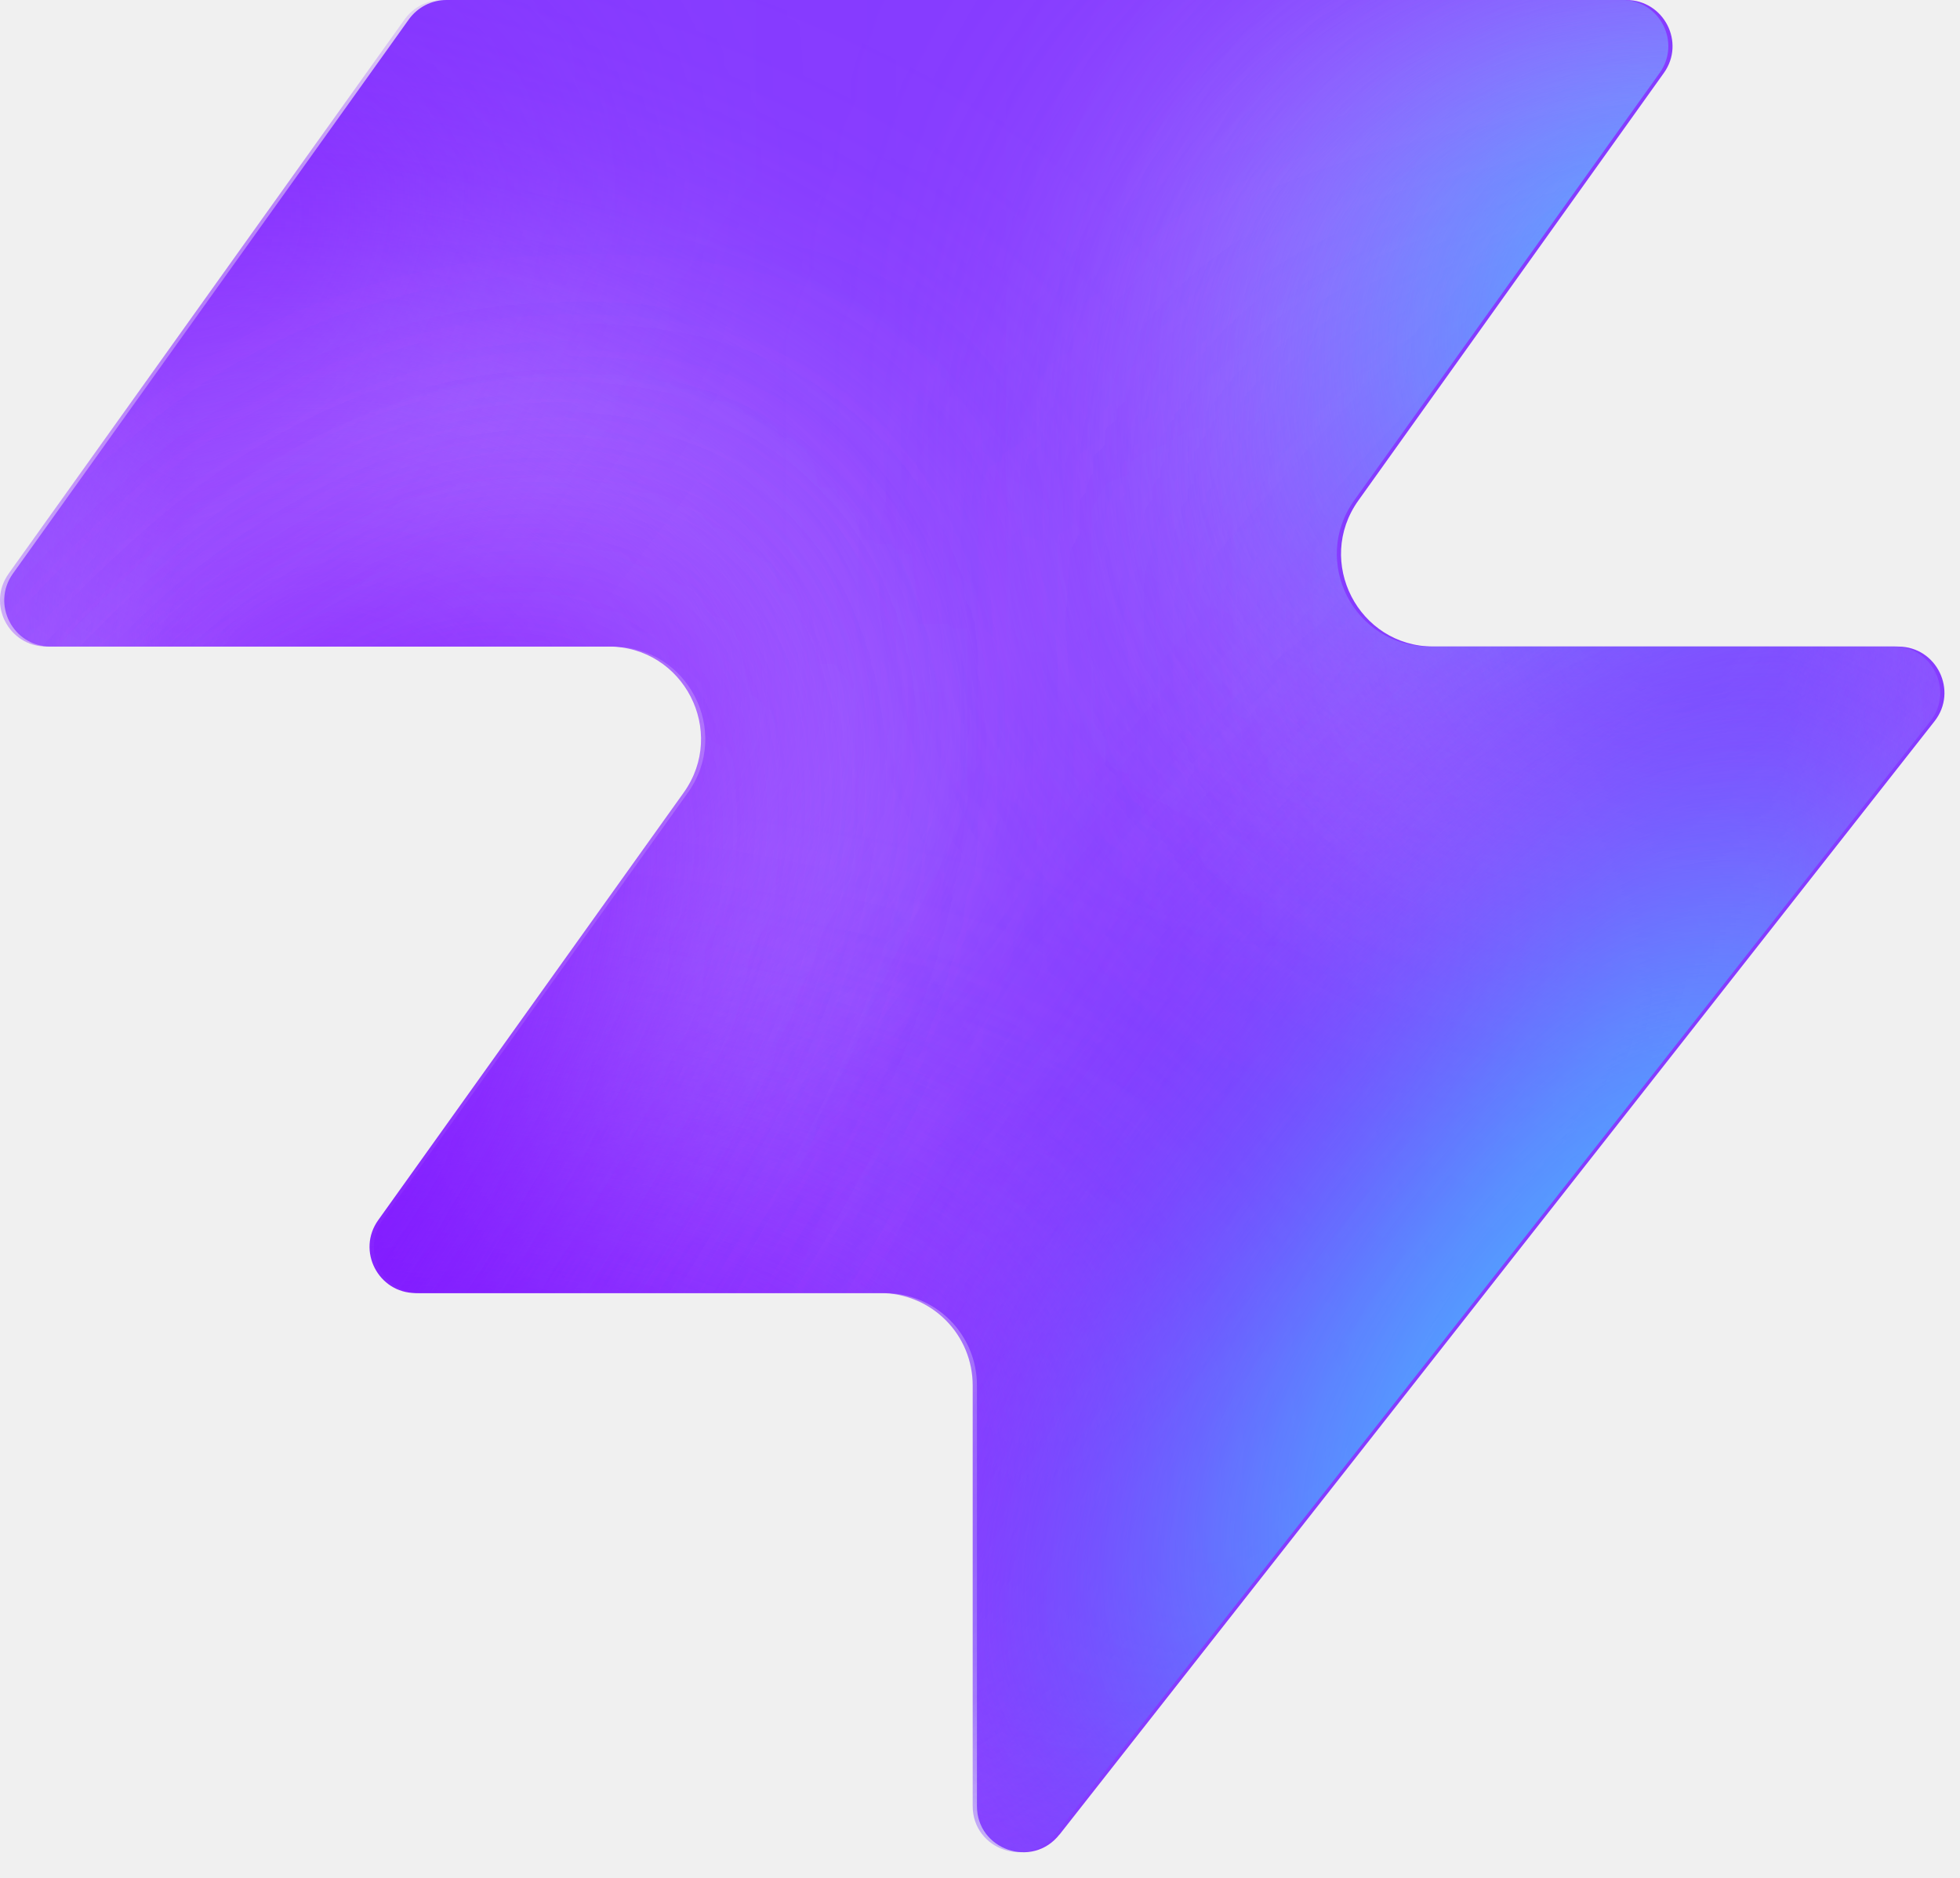
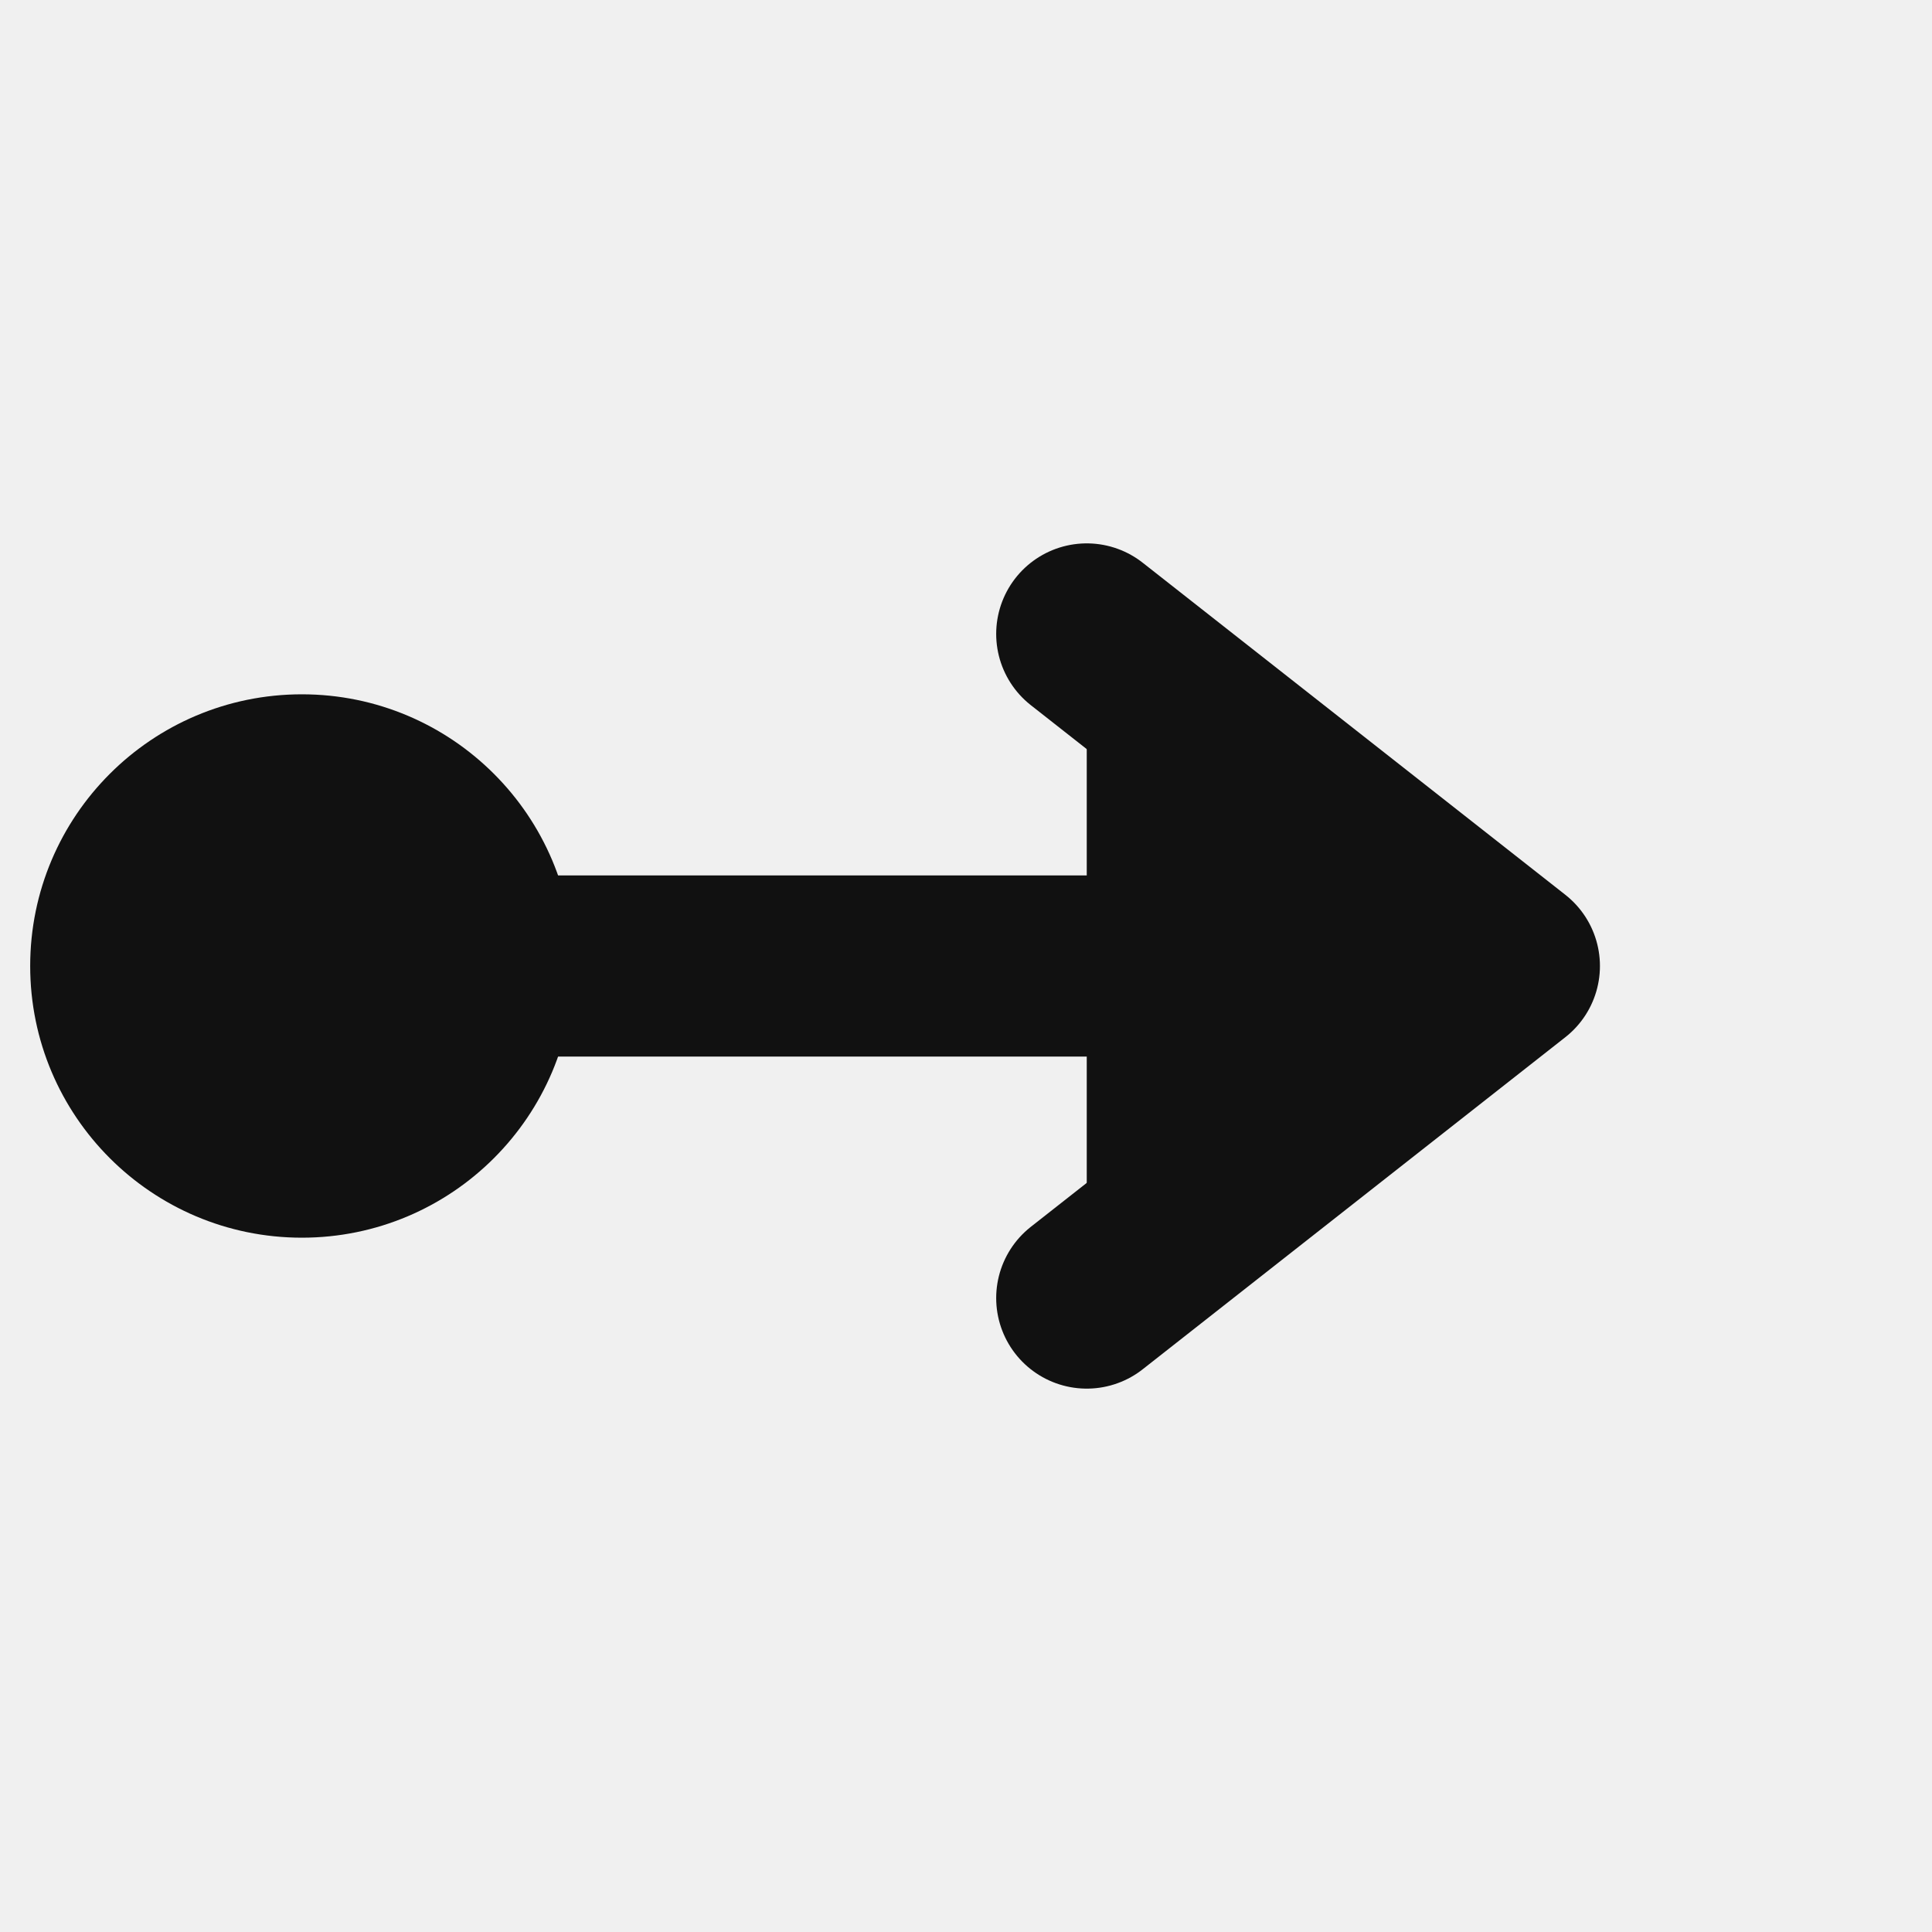
- <svg xmlns="http://www.w3.org/2000/svg" width="48" height="46" fill="none" viewBox="0 0 48 46">
-   <path fill="#863bff" d="M25.946 44.938c-.664.845-2.021.375-2.021-.698V33.937a2.26 2.26 0 0 0-2.262-2.262H10.287c-.92 0-1.456-1.04-.92-1.788l7.48-10.471c1.07-1.497 0-3.578-1.842-3.578H1.237c-.92 0-1.456-1.04-.92-1.788L10.013.474c.214-.297.556-.474.92-.474h28.894c.92 0 1.456 1.04.92 1.788l-7.48 10.471c-1.07 1.498 0 3.579 1.842 3.579h11.377c.943 0 1.473 1.088.89 1.83L25.947 44.94z" style="fill:#863bff;fill:color(display-p3 .525 .23 1);fill-opacity:1" />
-   <mask id="a" width="48" height="46" x="0" y="0" maskUnits="userSpaceOnUse" style="mask-type:alpha">
-     <path fill="#000" d="M25.842 44.938c-.664.844-2.021.375-2.021-.698V33.937a2.26 2.26 0 0 0-2.262-2.262H10.183c-.92 0-1.456-1.04-.92-1.788l7.48-10.471c1.07-1.498 0-3.579-1.842-3.579H1.133c-.92 0-1.456-1.04-.92-1.787L9.91.473c.214-.297.556-.474.92-.474h28.894c.92 0 1.456 1.04.92 1.788l-7.48 10.471c-1.07 1.498 0 3.578 1.842 3.578h11.377c.943 0 1.473 1.088.89 1.832L25.843 44.94z" style="fill:#000;fill-opacity:1" />
-   </mask>
-   <g mask="url(#a)">
-     <g filter="url(#b)">
-       <ellipse cx="5.508" cy="14.704" fill="#ede6ff" rx="5.508" ry="14.704" style="fill:#ede6ff;fill:color(display-p3 .927 .903 1);fill-opacity:1" transform="matrix(.00324 1 1 -.00324 -4.47 31.516)" />
-     </g>
-     <g filter="url(#c)">
-       <ellipse cx="10.399" cy="29.851" fill="#ede6ff" rx="10.399" ry="29.851" style="fill:#ede6ff;fill:color(display-p3 .927 .903 1);fill-opacity:1" transform="matrix(.00324 1 1 -.00324 -39.328 7.883)" />
-     </g>
-     <g filter="url(#d)">
-       <ellipse cx="5.508" cy="30.487" fill="#7e14ff" rx="5.508" ry="30.487" style="fill:#7e14ff;fill:color(display-p3 .492 .077 1);fill-opacity:1" transform="rotate(89.814 -25.913 -14.639)scale(1 -1)" />
-     </g>
-     <g filter="url(#e)">
-       <ellipse cx="5.508" cy="30.599" fill="#7e14ff" rx="5.508" ry="30.599" style="fill:#7e14ff;fill:color(display-p3 .492 .077 1);fill-opacity:1" transform="rotate(89.814 -32.644 -3.334)scale(1 -1)" />
-     </g>
-     <g filter="url(#f)">
-       <ellipse cx="5.508" cy="30.599" fill="#7e14ff" rx="5.508" ry="30.599" style="fill:#7e14ff;fill:color(display-p3 .492 .077 1);fill-opacity:1" transform="matrix(.00324 1 1 -.00324 -34.34 30.47)" />
-     </g>
-     <g filter="url(#g)">
-       <ellipse cx="14.072" cy="22.078" fill="#ede6ff" rx="14.072" ry="22.078" style="fill:#ede6ff;fill:color(display-p3 .927 .903 1);fill-opacity:1" transform="rotate(93.35 24.506 48.493)scale(-1 1)" />
-     </g>
-     <g filter="url(#h)">
-       <ellipse cx="3.47" cy="21.501" fill="#7e14ff" rx="3.47" ry="21.501" style="fill:#7e14ff;fill:color(display-p3 .492 .077 1);fill-opacity:1" transform="rotate(89.009 28.708 47.59)scale(-1 1)" />
-     </g>
-     <g filter="url(#i)">
-       <ellipse cx="3.47" cy="21.501" fill="#7e14ff" rx="3.47" ry="21.501" style="fill:#7e14ff;fill:color(display-p3 .492 .077 1);fill-opacity:1" transform="rotate(89.009 28.708 47.59)scale(-1 1)" />
-     </g>
-     <g filter="url(#j)">
-       <ellipse cx=".387" cy="8.972" fill="#7e14ff" rx="4.407" ry="29.108" style="fill:#7e14ff;fill:color(display-p3 .492 .077 1);fill-opacity:1" transform="rotate(39.51 .387 8.972)" />
-     </g>
-     <g filter="url(#k)">
-       <ellipse cx="47.523" cy="-6.092" fill="#7e14ff" rx="4.407" ry="29.108" style="fill:#7e14ff;fill:color(display-p3 .492 .077 1);fill-opacity:1" transform="rotate(37.892 47.523 -6.092)" />
-     </g>
-     <g filter="url(#l)">
-       <ellipse cx="41.412" cy="6.333" fill="#47bfff" rx="5.971" ry="9.665" style="fill:#47bfff;fill:color(display-p3 .28 .748 1);fill-opacity:1" transform="rotate(37.892 41.412 6.333)" />
-     </g>
-     <g filter="url(#m)">
-       <ellipse cx="-1.879" cy="38.332" fill="#7e14ff" rx="4.407" ry="29.108" style="fill:#7e14ff;fill:color(display-p3 .492 .077 1);fill-opacity:1" transform="rotate(37.892 -1.88 38.332)" />
-     </g>
-     <g filter="url(#n)">
-       <ellipse cx="-1.879" cy="38.332" fill="#7e14ff" rx="4.407" ry="29.108" style="fill:#7e14ff;fill:color(display-p3 .492 .077 1);fill-opacity:1" transform="rotate(37.892 -1.88 38.332)" />
-     </g>
-     <g filter="url(#o)">
-       <ellipse cx="35.651" cy="29.907" fill="#7e14ff" rx="4.407" ry="29.108" style="fill:#7e14ff;fill:color(display-p3 .492 .077 1);fill-opacity:1" transform="rotate(37.892 35.651 29.907)" />
-     </g>
-     <g filter="url(#p)">
-       <ellipse cx="38.418" cy="32.4" fill="#47bfff" rx="5.971" ry="15.297" style="fill:#47bfff;fill:color(display-p3 .28 .748 1);fill-opacity:1" transform="rotate(37.892 38.418 32.4)" />
-     </g>
-   </g>
-   <defs>
-     <filter id="b" width="60.045" height="41.654" x="-19.77" y="16.149" color-interpolation-filters="sRGB" filterUnits="userSpaceOnUse">
-       <feFlood flood-opacity="0" result="BackgroundImageFix" />
-       <feBlend in="SourceGraphic" in2="BackgroundImageFix" result="shape" />
-       <feGaussianBlur result="effect1_foregroundBlur_2002_17158" stdDeviation="7.659" />
-     </filter>
-     <filter id="c" width="90.34" height="51.437" x="-54.613" y="-7.533" color-interpolation-filters="sRGB" filterUnits="userSpaceOnUse">
-       <feFlood flood-opacity="0" result="BackgroundImageFix" />
-       <feBlend in="SourceGraphic" in2="BackgroundImageFix" result="shape" />
-       <feGaussianBlur result="effect1_foregroundBlur_2002_17158" stdDeviation="7.659" />
-     </filter>
-     <filter id="d" width="79.355" height="29.4" x="-49.64" y="2.03" color-interpolation-filters="sRGB" filterUnits="userSpaceOnUse">
-       <feFlood flood-opacity="0" result="BackgroundImageFix" />
-       <feBlend in="SourceGraphic" in2="BackgroundImageFix" result="shape" />
-       <feGaussianBlur result="effect1_foregroundBlur_2002_17158" stdDeviation="4.596" />
-     </filter>
-     <filter id="e" width="79.579" height="29.4" x="-45.045" y="20.029" color-interpolation-filters="sRGB" filterUnits="userSpaceOnUse">
-       <feFlood flood-opacity="0" result="BackgroundImageFix" />
-       <feBlend in="SourceGraphic" in2="BackgroundImageFix" result="shape" />
-       <feGaussianBlur result="effect1_foregroundBlur_2002_17158" stdDeviation="4.596" />
-     </filter>
-     <filter id="f" width="79.579" height="29.4" x="-43.513" y="21.178" color-interpolation-filters="sRGB" filterUnits="userSpaceOnUse">
-       <feFlood flood-opacity="0" result="BackgroundImageFix" />
-       <feBlend in="SourceGraphic" in2="BackgroundImageFix" result="shape" />
-       <feGaussianBlur result="effect1_foregroundBlur_2002_17158" stdDeviation="4.596" />
-     </filter>
-     <filter id="g" width="74.749" height="58.852" x="15.756" y="-17.901" color-interpolation-filters="sRGB" filterUnits="userSpaceOnUse">
-       <feFlood flood-opacity="0" result="BackgroundImageFix" />
-       <feBlend in="SourceGraphic" in2="BackgroundImageFix" result="shape" />
-       <feGaussianBlur result="effect1_foregroundBlur_2002_17158" stdDeviation="7.659" />
-     </filter>
-     <filter id="h" width="61.377" height="25.362" x="23.548" y="2.284" color-interpolation-filters="sRGB" filterUnits="userSpaceOnUse">
-       <feFlood flood-opacity="0" result="BackgroundImageFix" />
-       <feBlend in="SourceGraphic" in2="BackgroundImageFix" result="shape" />
-       <feGaussianBlur result="effect1_foregroundBlur_2002_17158" stdDeviation="4.596" />
-     </filter>
-     <filter id="i" width="61.377" height="25.362" x="23.548" y="2.284" color-interpolation-filters="sRGB" filterUnits="userSpaceOnUse">
-       <feFlood flood-opacity="0" result="BackgroundImageFix" />
-       <feBlend in="SourceGraphic" in2="BackgroundImageFix" result="shape" />
-       <feGaussianBlur result="effect1_foregroundBlur_2002_17158" stdDeviation="4.596" />
-     </filter>
-     <filter id="j" width="56.045" height="63.649" x="-27.636" y="-22.853" color-interpolation-filters="sRGB" filterUnits="userSpaceOnUse">
-       <feFlood flood-opacity="0" result="BackgroundImageFix" />
-       <feBlend in="SourceGraphic" in2="BackgroundImageFix" result="shape" />
-       <feGaussianBlur result="effect1_foregroundBlur_2002_17158" stdDeviation="4.596" />
-     </filter>
-     <filter id="k" width="54.814" height="64.646" x="20.116" y="-38.415" color-interpolation-filters="sRGB" filterUnits="userSpaceOnUse">
-       <feFlood flood-opacity="0" result="BackgroundImageFix" />
-       <feBlend in="SourceGraphic" in2="BackgroundImageFix" result="shape" />
-       <feGaussianBlur result="effect1_foregroundBlur_2002_17158" stdDeviation="4.596" />
-     </filter>
-     <filter id="l" width="33.541" height="35.313" x="24.641" y="-11.323" color-interpolation-filters="sRGB" filterUnits="userSpaceOnUse">
-       <feFlood flood-opacity="0" result="BackgroundImageFix" />
-       <feBlend in="SourceGraphic" in2="BackgroundImageFix" result="shape" />
-       <feGaussianBlur result="effect1_foregroundBlur_2002_17158" stdDeviation="4.596" />
-     </filter>
-     <filter id="m" width="54.814" height="64.646" x="-29.286" y="6.009" color-interpolation-filters="sRGB" filterUnits="userSpaceOnUse">
-       <feFlood flood-opacity="0" result="BackgroundImageFix" />
-       <feBlend in="SourceGraphic" in2="BackgroundImageFix" result="shape" />
-       <feGaussianBlur result="effect1_foregroundBlur_2002_17158" stdDeviation="4.596" />
-     </filter>
-     <filter id="n" width="54.814" height="64.646" x="-29.286" y="6.009" color-interpolation-filters="sRGB" filterUnits="userSpaceOnUse">
-       <feFlood flood-opacity="0" result="BackgroundImageFix" />
-       <feBlend in="SourceGraphic" in2="BackgroundImageFix" result="shape" />
-       <feGaussianBlur result="effect1_foregroundBlur_2002_17158" stdDeviation="4.596" />
-     </filter>
-     <filter id="o" width="54.814" height="64.646" x="8.244" y="-2.416" color-interpolation-filters="sRGB" filterUnits="userSpaceOnUse">
-       <feFlood flood-opacity="0" result="BackgroundImageFix" />
-       <feBlend in="SourceGraphic" in2="BackgroundImageFix" result="shape" />
-       <feGaussianBlur result="effect1_foregroundBlur_2002_17158" stdDeviation="4.596" />
-     </filter>
-     <filter id="p" width="39.409" height="43.623" x="18.713" y="10.588" color-interpolation-filters="sRGB" filterUnits="userSpaceOnUse">
-       <feFlood flood-opacity="0" result="BackgroundImageFix" />
-       <feBlend in="SourceGraphic" in2="BackgroundImageFix" result="shape" />
-       <feGaussianBlur result="effect1_foregroundBlur_2002_17158" stdDeviation="4.596" />
-     </filter>
-   </defs>
+ <svg xmlns="http://www.w3.org/2000/svg" width="32" height="32" viewBox="0 0 32 32" fill="none">
+   <style>
+     .mark { fill: #111111; stroke: #111111; }
+     @media (prefers-color-scheme: dark) { .mark { fill: #ffffff; stroke: #ffffff; } }
+   </style>
+   <circle class="mark" cx="5" cy="16" r="4" />
+   <line class="mark" x1="9" y1="16" x2="23" y2="16" stroke-width="3" stroke-linecap="round" />
+   <polyline class="mark" points="18,10.5 25,16 18,21.5" stroke-width="3" stroke-linecap="round" stroke-linejoin="round" fill="none" />
</svg>
